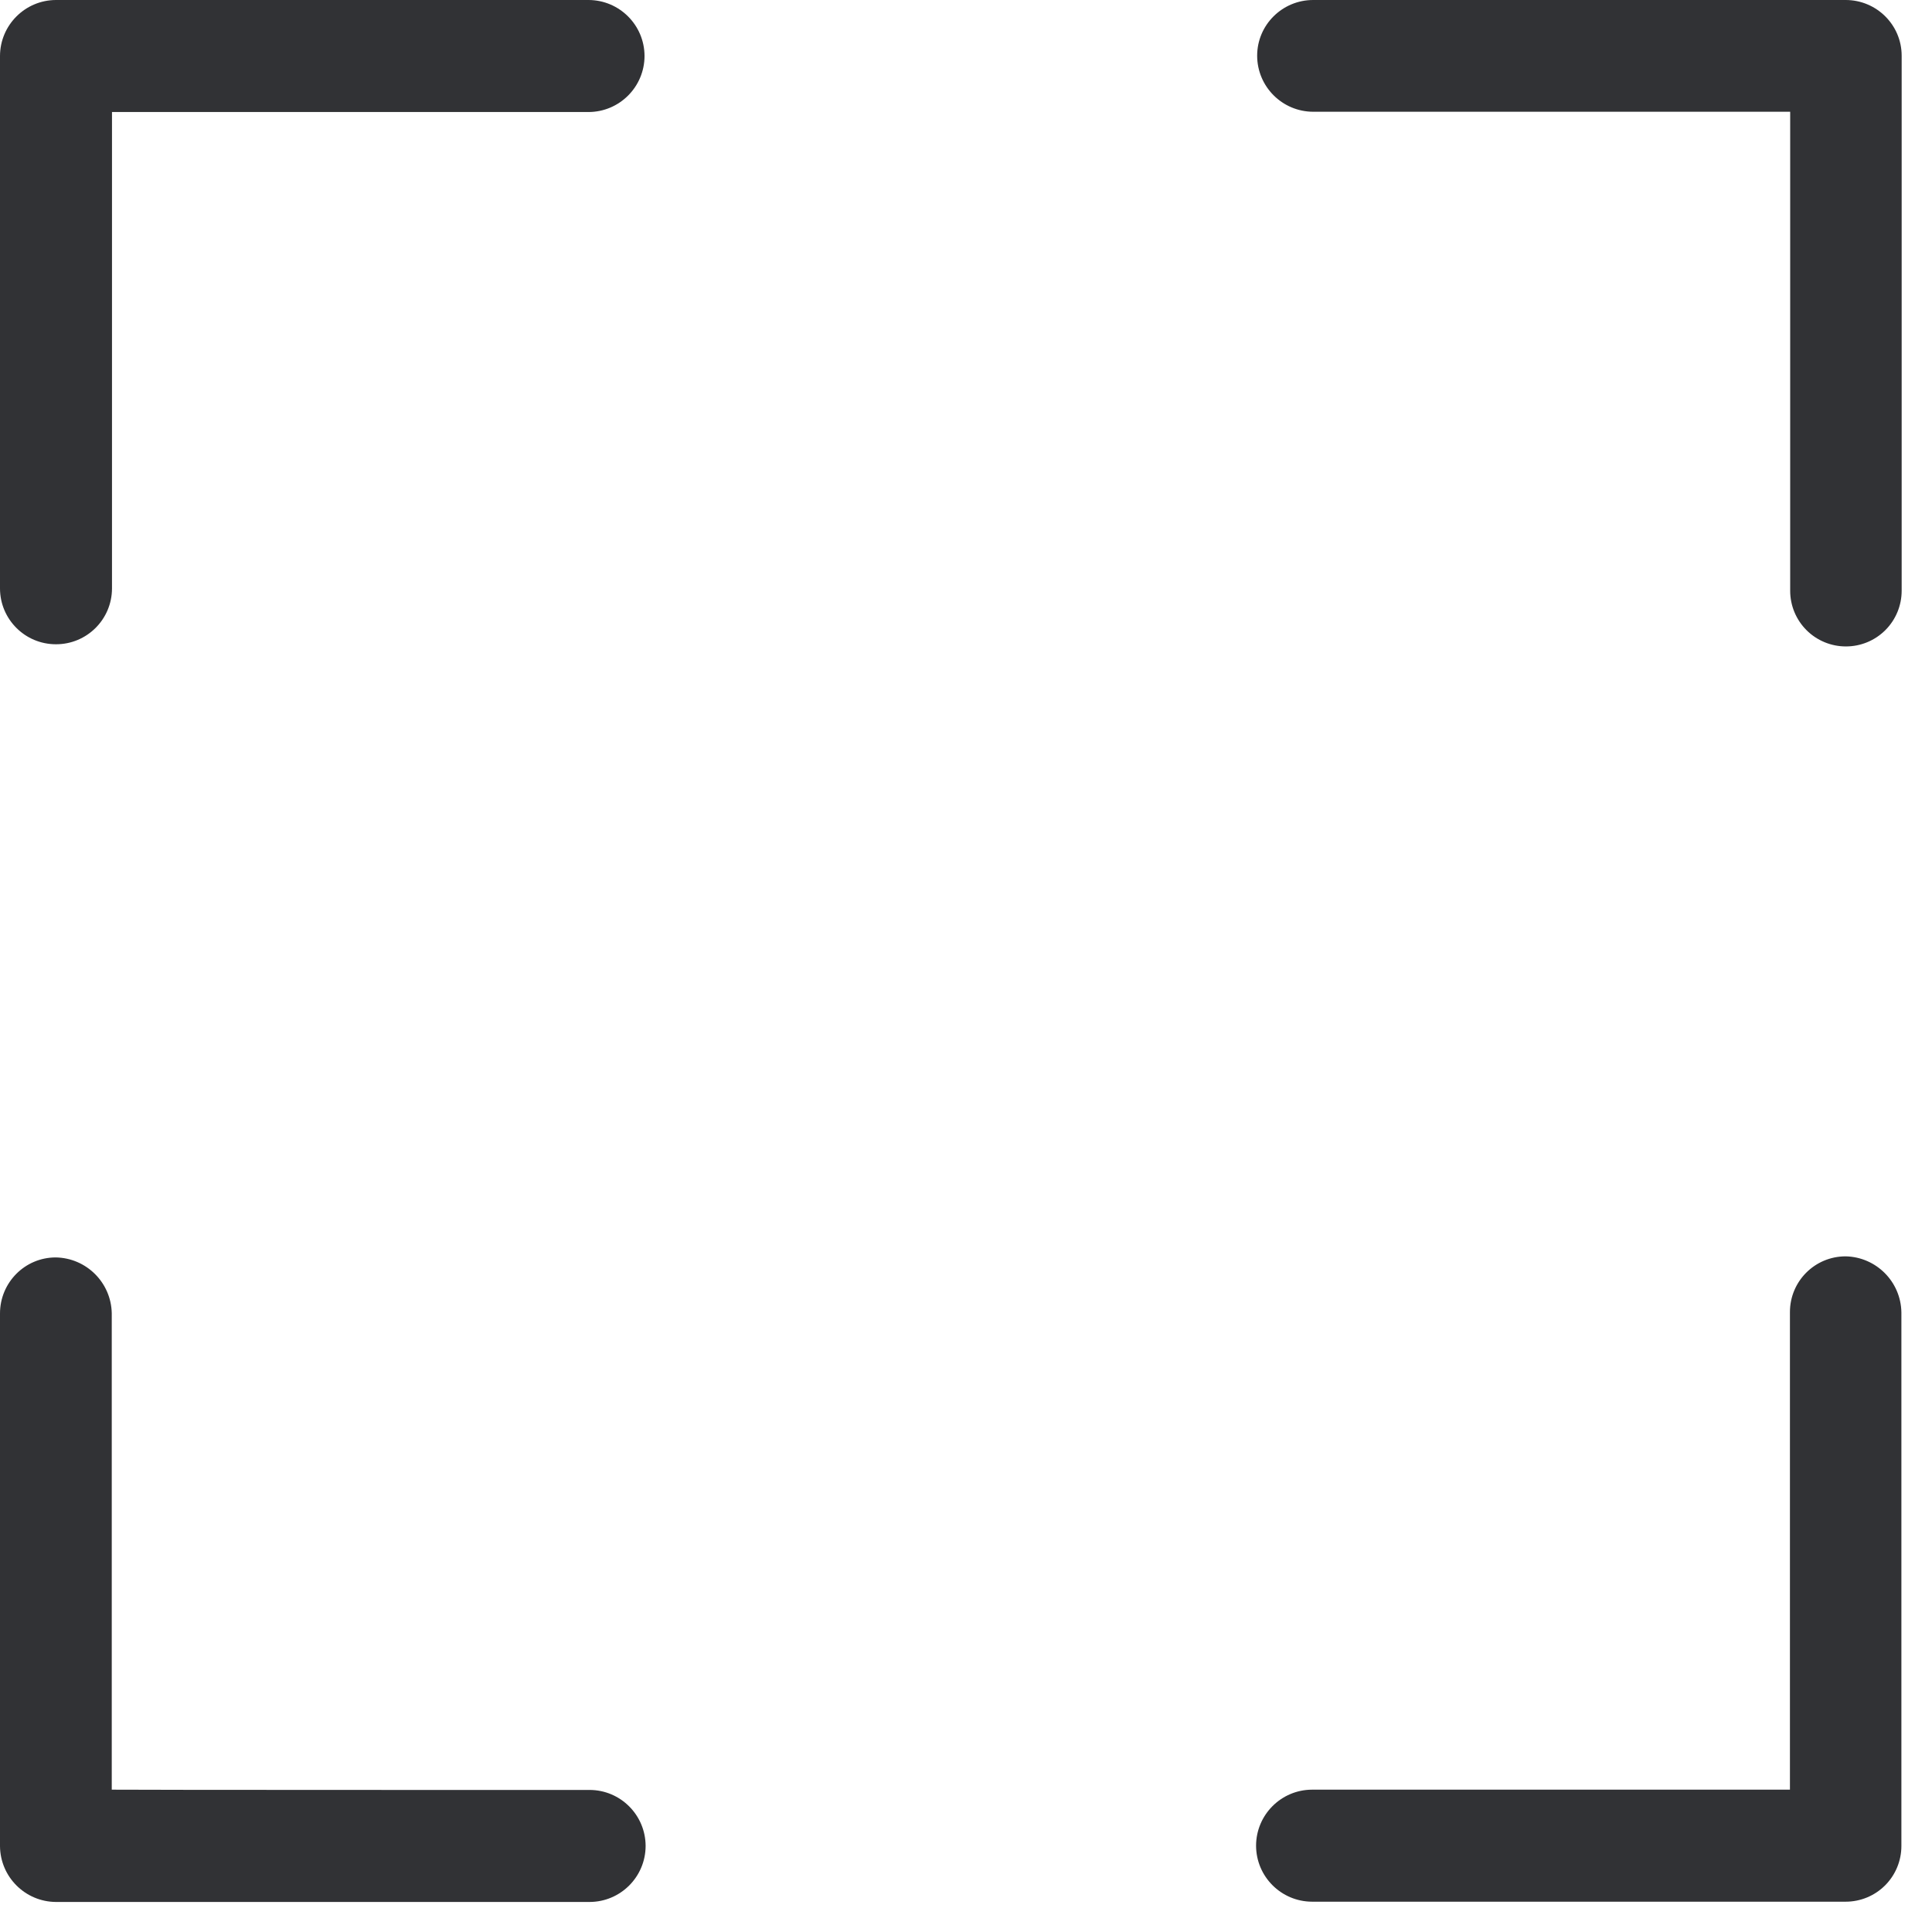
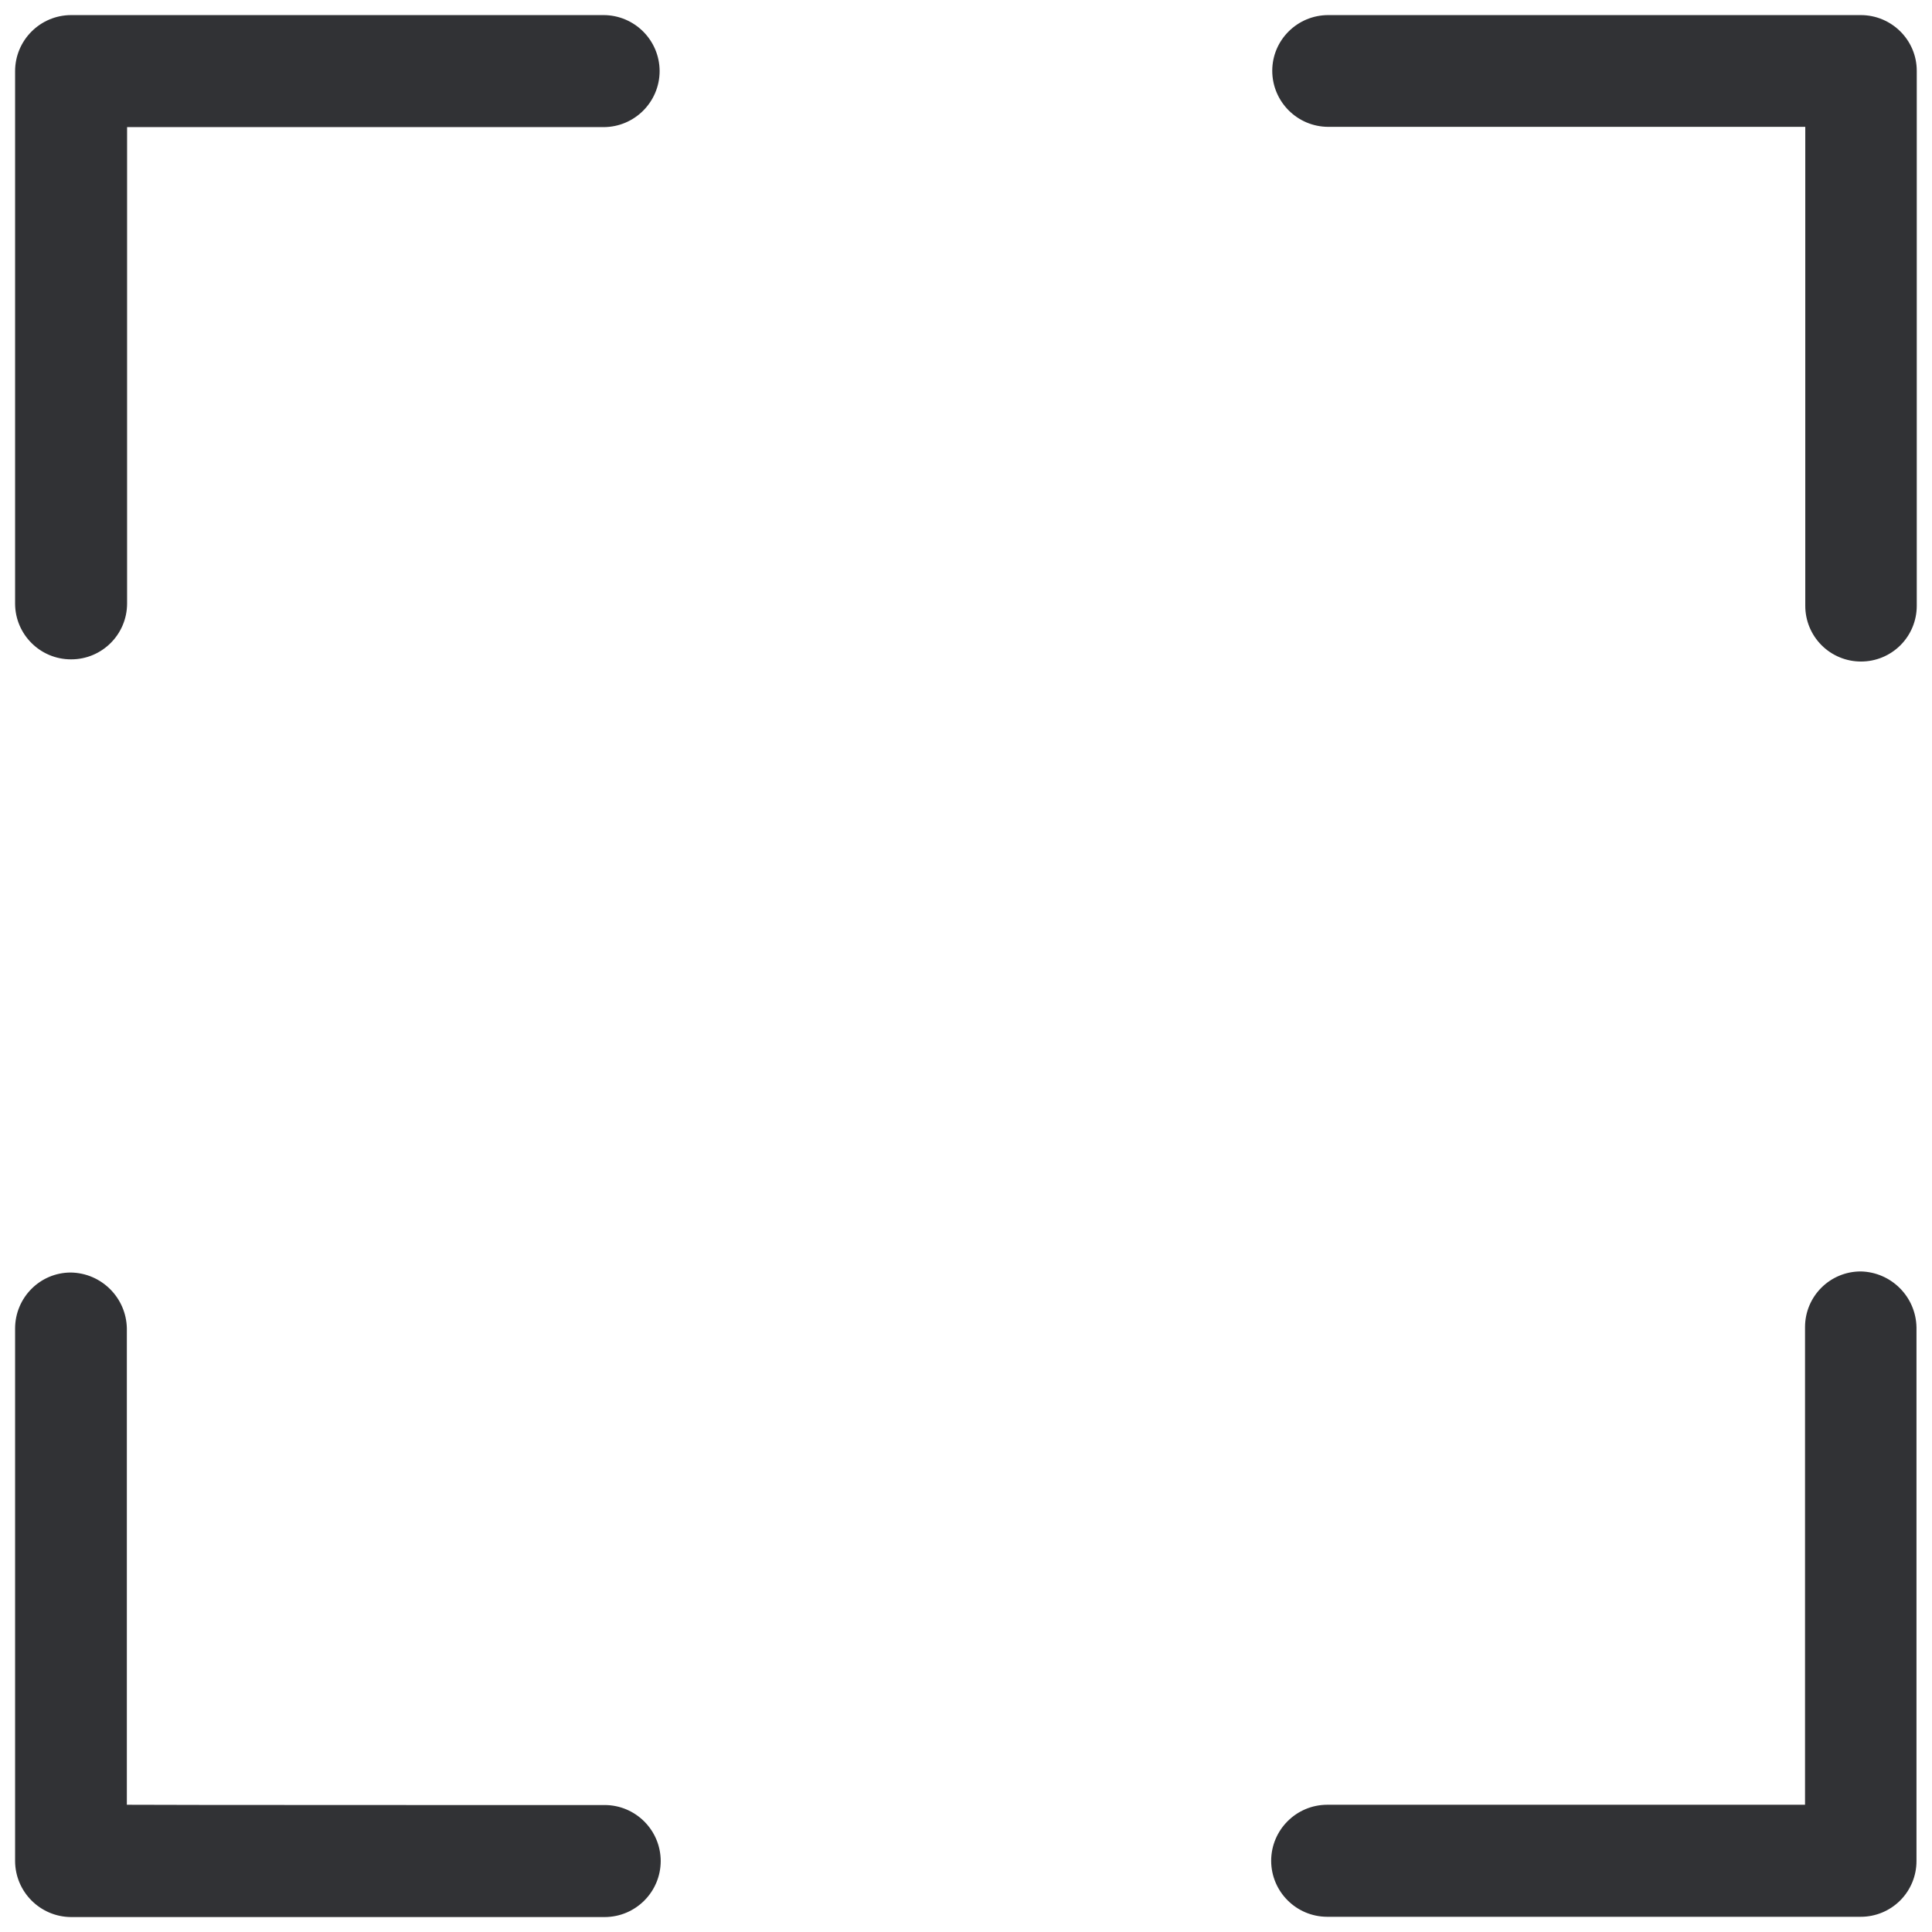
<svg xmlns="http://www.w3.org/2000/svg" width="64" height="64" viewBox="0 0 64 64">
-   <path d="M1.855 21.342A1.852 1.852 0 010 19.496V1.856A1.86 1.86 0 011.855 0h17.64a1.86 1.86 0 011.856 1.855 1.86 1.86 0 01-1.855 1.856H3.71v15.785a1.852 1.852 0 01-1.856 1.846zm17.677 37.952a1.86 1.86 0 011.855 1.856 1.86 1.86 0 01-1.855 1.855H1.855A1.865 1.865 0 010 61.15V43.51c0-1.023.825-1.856 1.846-1.856A1.887 1.887 0 013.702 43.5v15.785c.009.01 15.83.01 15.83.01zM61.14 41.618a1.887 1.887 0 011.846 1.855V61.15a1.844 1.844 0 01-1.846 1.846H43.464a1.86 1.86 0 01-1.855-1.855 1.86 1.86 0 011.855-1.856h15.83v-15.82c0-1.022.825-1.847 1.847-1.847zM61.14 0c1.021 0 1.855.825 1.855 1.846v17.722a1.844 1.844 0 01-1.846 1.846 1.844 1.844 0 01-1.847-1.846V3.702H43.5a1.86 1.86 0 01-1.855-1.856C41.645.825 42.478 0 43.5 0h17.64z" fill="#313235" fill-rule="nonzero" />
+   <path d="M2.355 21.842A1.852 1.852 0 01.5 19.996V2.356A1.86 1.86 0 012.355.5h17.64a1.86 1.86 0 011.856 1.855 1.86 1.86 0 01-1.855 1.856H4.21v15.785a1.852 1.852 0 01-1.856 1.846zm17.677 37.952a1.86 1.86 0 011.855 1.856 1.86 1.86 0 01-1.855 1.855H2.355A1.865 1.865 0 01.5 61.65V44.01c0-1.023.825-1.856 1.846-1.856A1.887 1.887 0 014.202 44v15.785c.009.01 15.83.01 15.83.01zM61.64 42.118a1.887 1.887 0 011.846 1.855V61.65a1.844 1.844 0 01-1.846 1.846H43.964a1.86 1.86 0 01-1.855-1.855 1.86 1.86 0 011.855-1.856h15.83v-15.82c0-1.022.825-1.847 1.847-1.847zM61.64.5c1.021 0 1.855.825 1.855 1.846v17.722a1.844 1.844 0 01-1.846 1.846 1.844 1.844 0 01-1.847-1.846V4.202H44a1.86 1.86 0 01-1.855-1.856C42.145 1.325 42.978.5 44 .5h17.64z" fill="#313235" fill-rule="nonzero" />
</svg>
